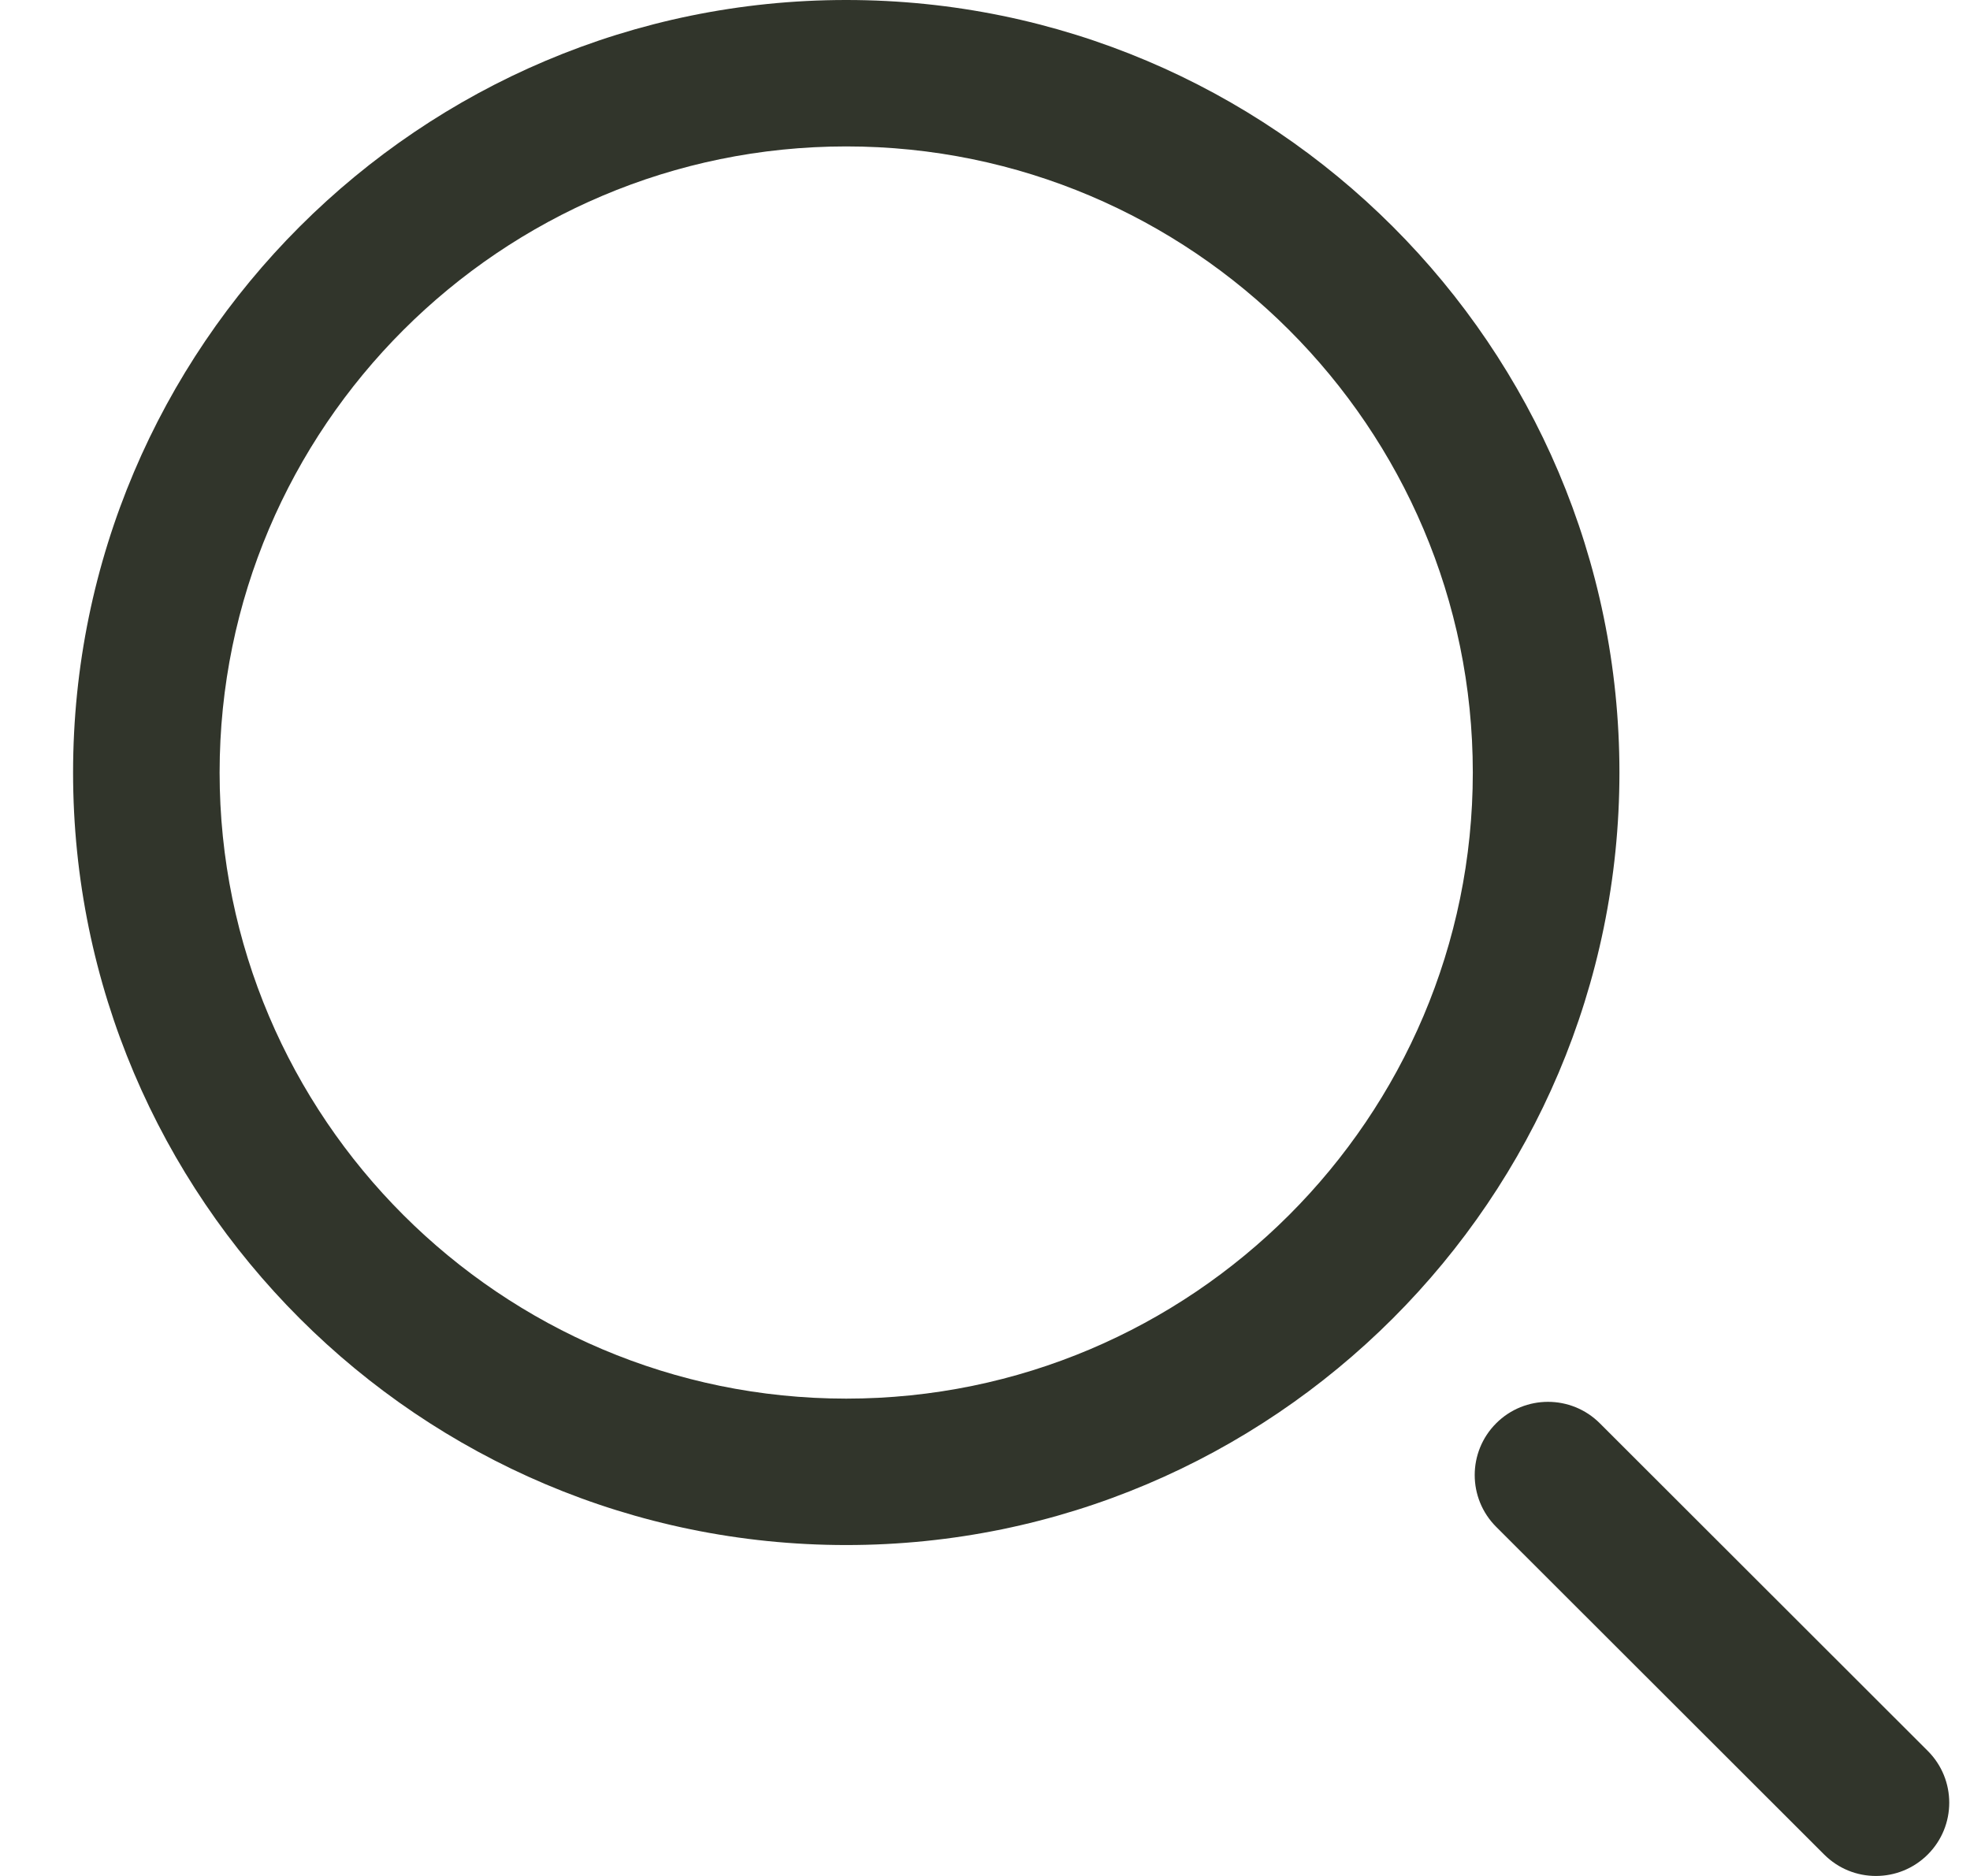
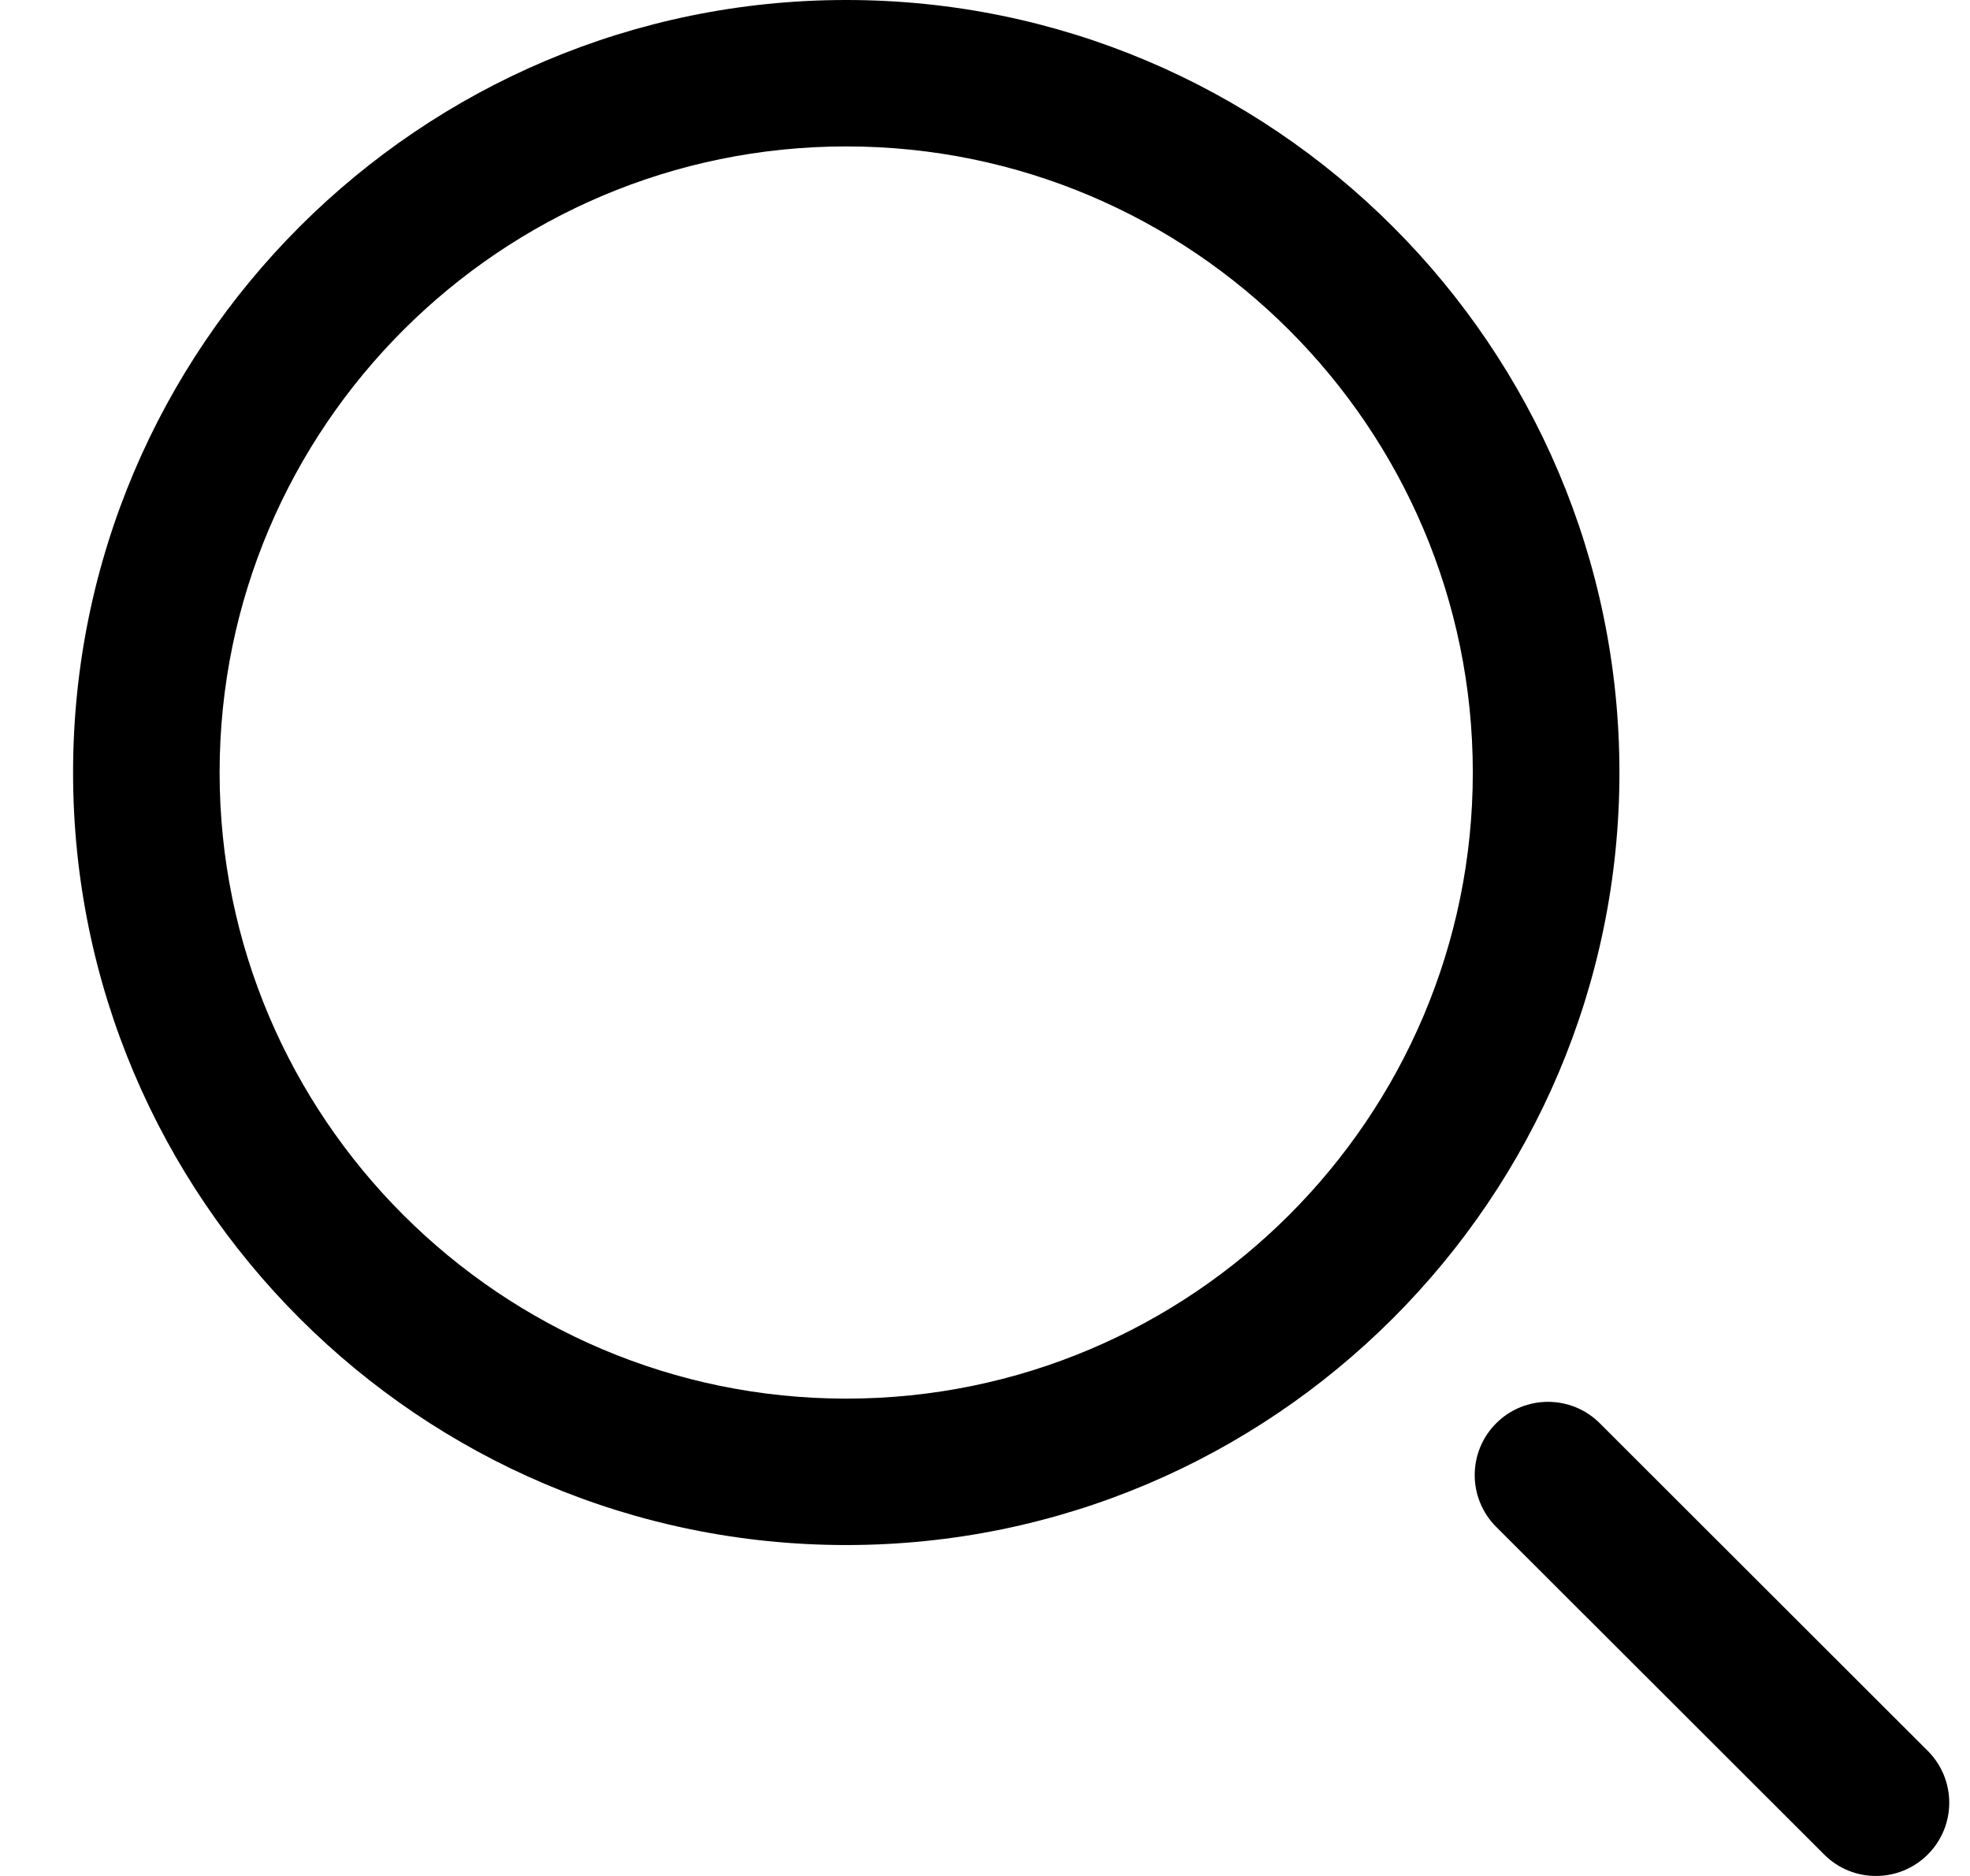
- <svg xmlns="http://www.w3.org/2000/svg" width="21" height="20" viewBox="0 0 21 20" fill="none">
-   <path d="M9.021 16.472C4.476 16.472 0.779 12.777 0.779 8.236C0.779 3.695 4.476 0 9.021 0C13.566 0 17.263 3.695 17.263 8.236C17.263 12.777 13.566 16.472 9.021 16.472ZM9.021 1.561C5.338 1.561 2.341 4.556 2.341 8.236C2.341 11.916 5.338 14.911 9.021 14.911C12.704 14.911 15.7 11.916 15.7 8.236C15.7 4.556 12.704 1.561 9.021 1.561ZM20.55 19.771C20.855 19.466 20.855 18.972 20.55 18.667L17.054 15.174C16.749 14.869 16.254 14.869 15.949 15.174C15.644 15.479 15.644 15.973 15.949 16.278L19.445 19.771C19.598 19.924 19.797 20 19.997 20C20.197 20 20.397 19.924 20.55 19.771Z" fill="#31352B" />
+ <svg xmlns="http://www.w3.org/2000/svg" width="21" height="20" viewBox="0 0 21 20">
+   <path d="M9.021 16.472C4.476 16.472 0.779 12.777 0.779 8.236C0.779 3.695 4.476 0 9.021 0C13.566 0 17.263 3.695 17.263 8.236C17.263 12.777 13.566 16.472 9.021 16.472ZM9.021 1.561C5.338 1.561 2.341 4.556 2.341 8.236C2.341 11.916 5.338 14.911 9.021 14.911C12.704 14.911 15.7 11.916 15.7 8.236C15.7 4.556 12.704 1.561 9.021 1.561ZM20.55 19.771C20.855 19.466 20.855 18.972 20.55 18.667L17.054 15.174C16.749 14.869 16.254 14.869 15.949 15.174C15.644 15.479 15.644 15.973 15.949 16.278L19.445 19.771C19.598 19.924 19.797 20 19.997 20C20.197 20 20.397 19.924 20.55 19.771Z" />
</svg>
